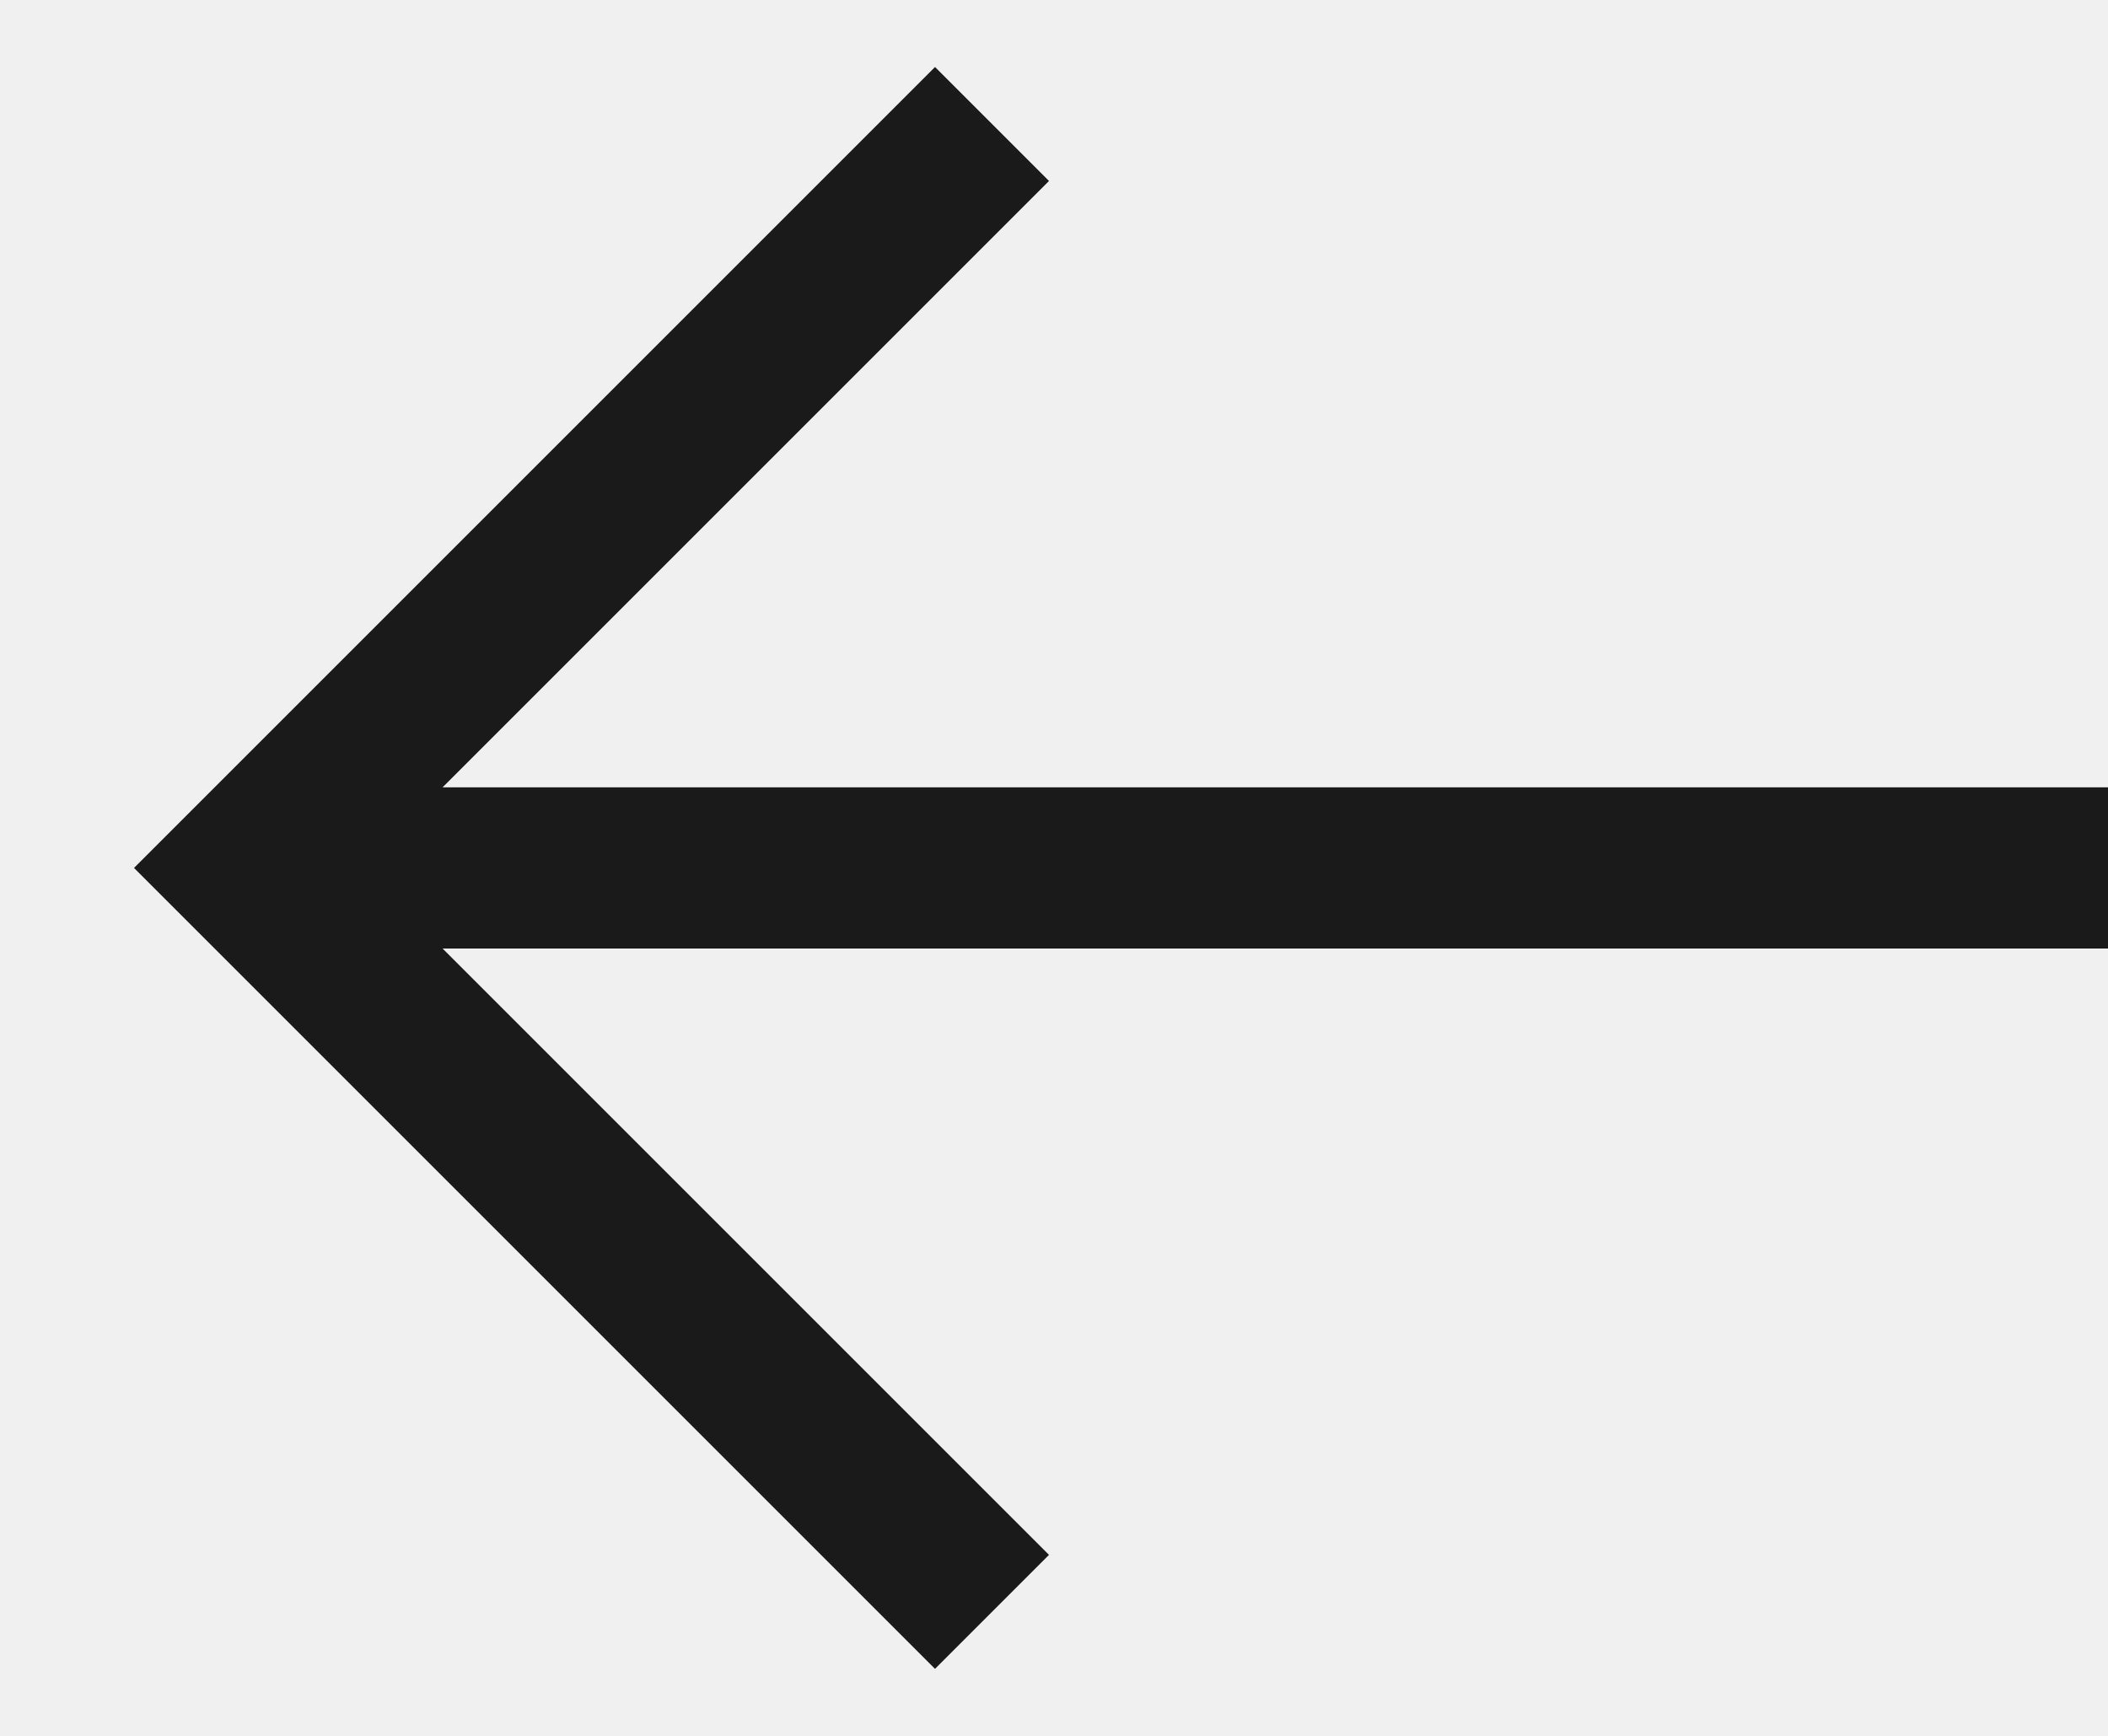
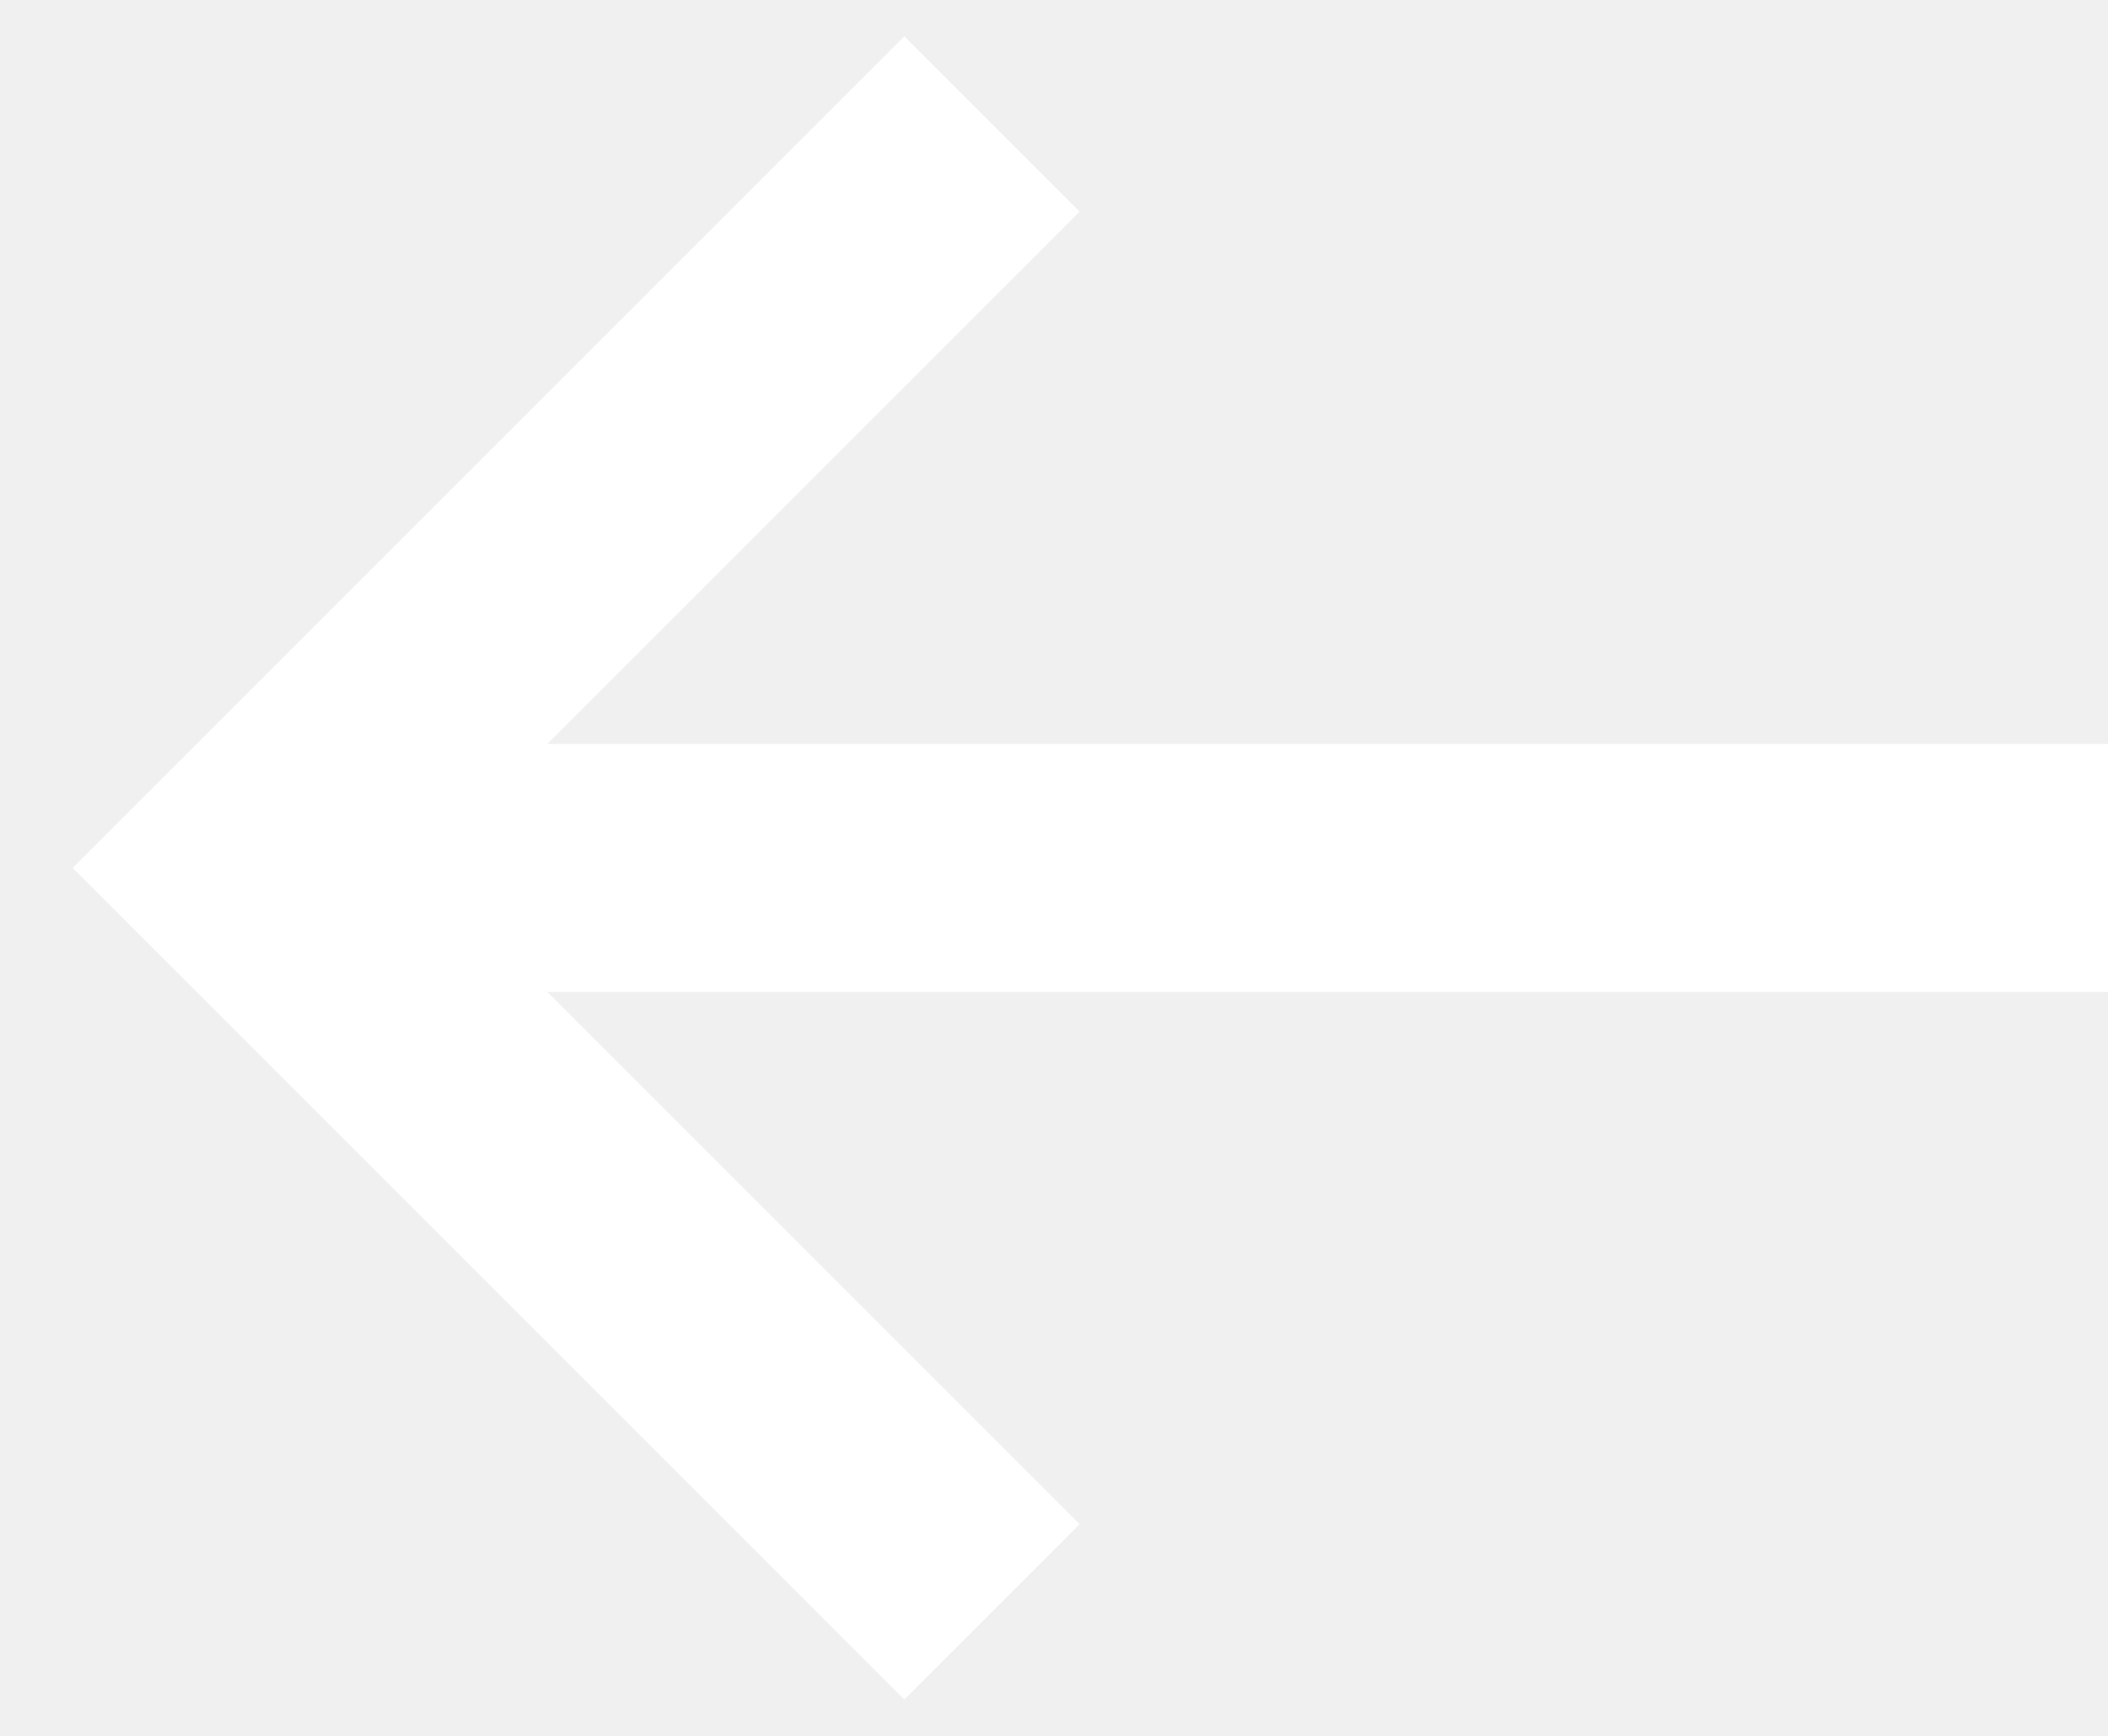
<svg xmlns="http://www.w3.org/2000/svg" fill="none" width="17" height="14" viewBox="0 0 17 14">
-   <path d="M17 7H2" stroke="#1a1a1a" stroke-width="1.3" />
-   <path d="M8 1L2 7L8 13" stroke="#1a1a1a" stroke-width="1.3" />
+   <path d="M17 7H2" stroke="#ffffff" stroke-width="2" />
+   <path d="M8 1L2 7L8 13" stroke="#ffffff" stroke-width="2" />
</svg>
